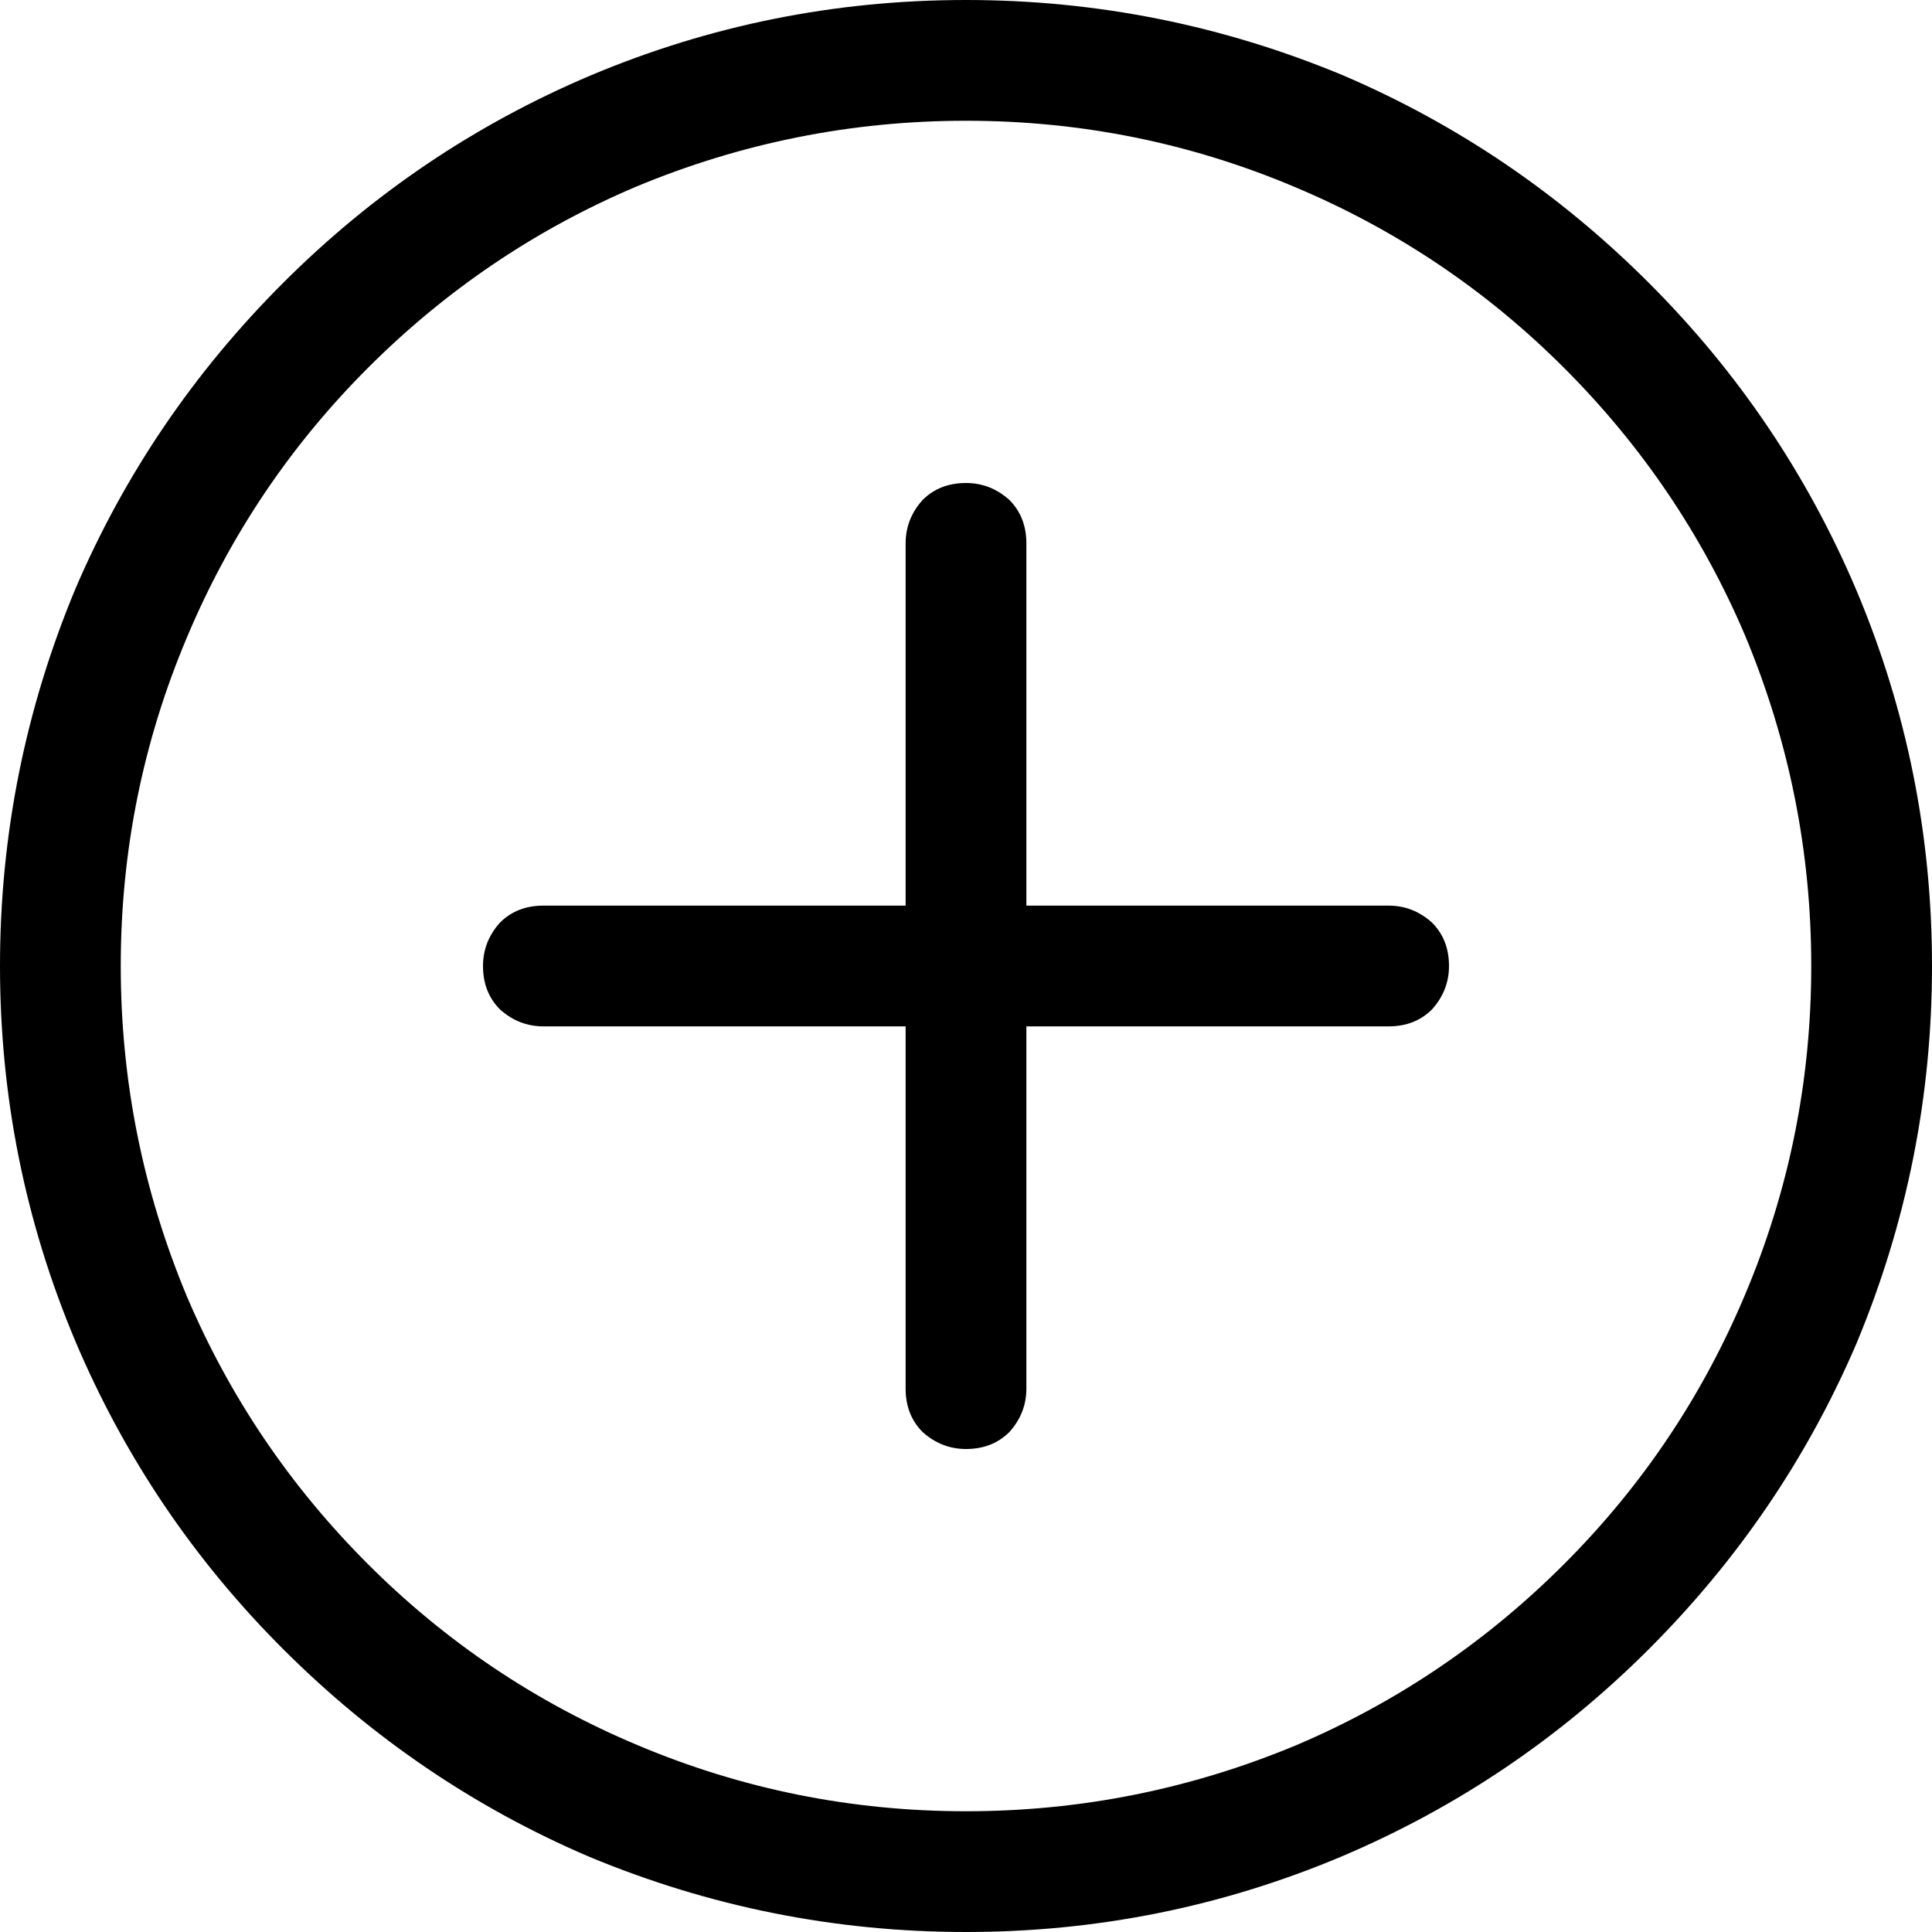
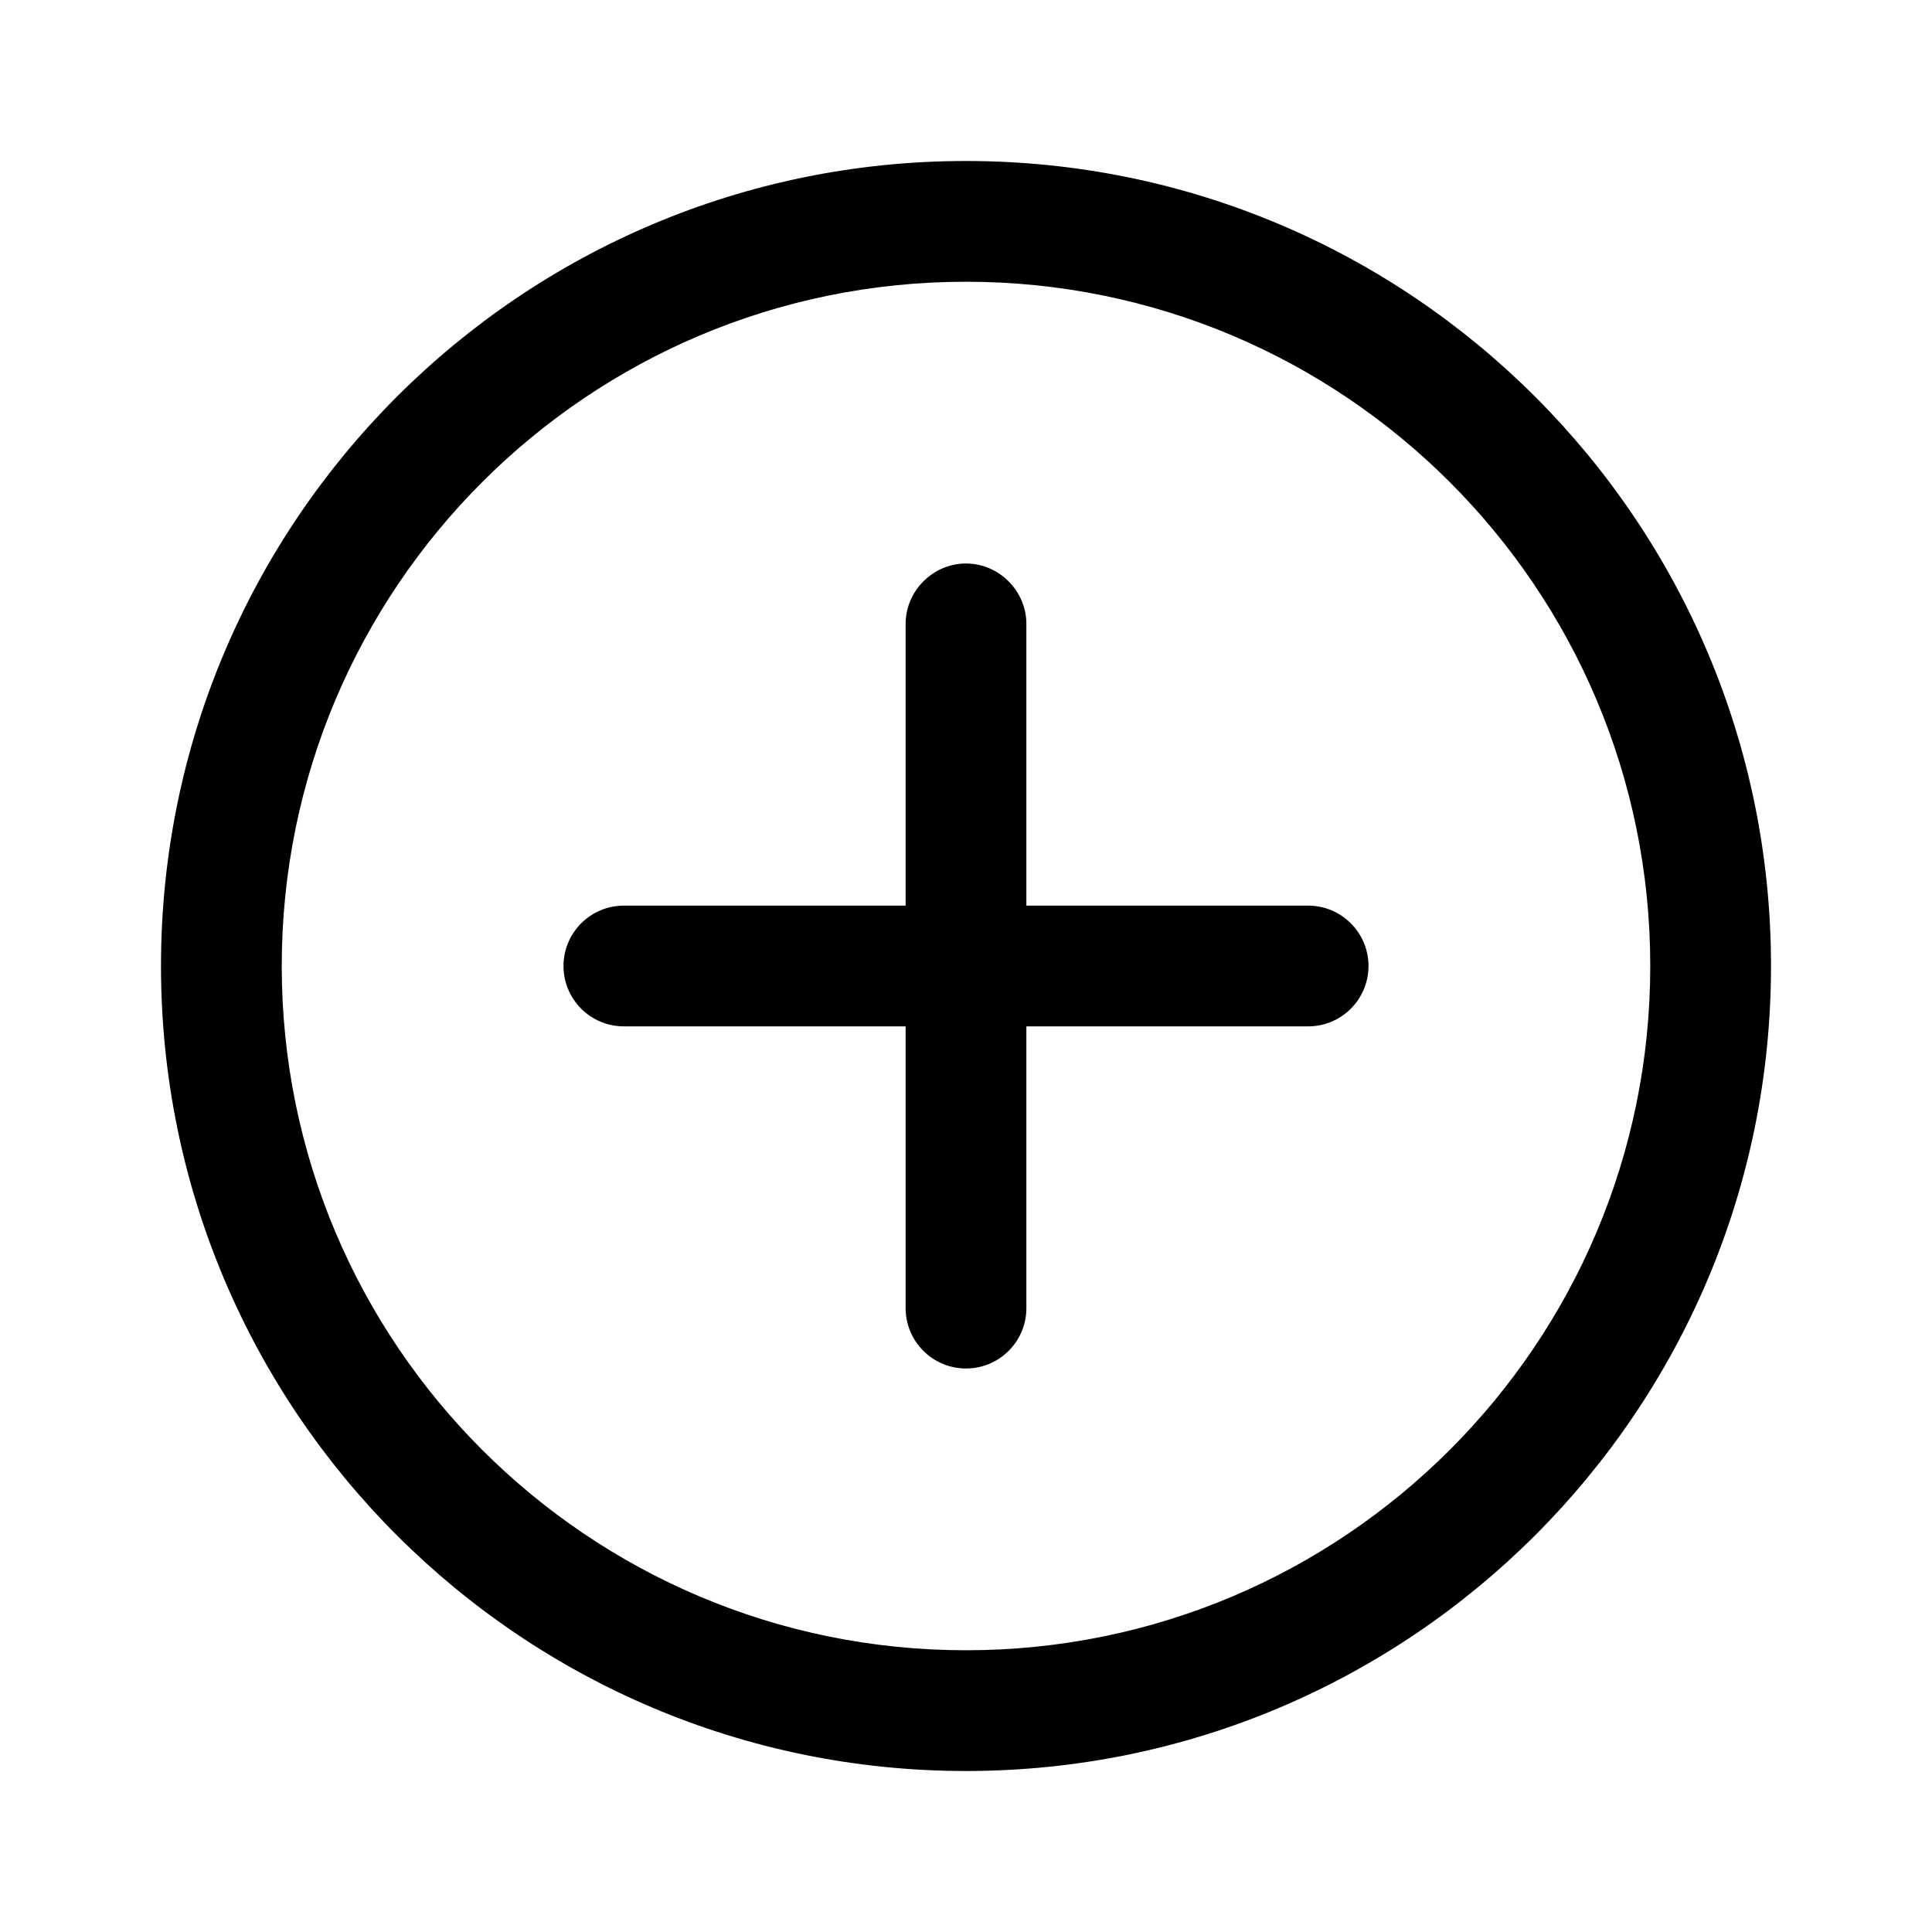
<svg xmlns="http://www.w3.org/2000/svg" viewBox="0 0 1024 1024">
-   <path d="M256 512Q256 499 265 489Q274 480 288 480H480V288Q480 275 489 265Q498 256 512 256Q525 256 535 265Q544 274 544 288V480H736Q749 480 759 489Q768 498 768 512Q768 525 759 535Q750 544 736 544H544V736Q544 749 535 759Q526 768 512 768Q499 768 489 759Q480 750 480 736V544H288Q275 544 265 535Q256 526 256 512ZM512 1024Q408 1024 312 984Q221 945 150 874Q79 803 40 711Q0 616 0 512Q0 408 40 312Q79 221 150 150Q221 79 313 40Q408 0 512 0Q616 0 712 40Q803 79 874 150Q945 221 984 313Q1024 408 1024 512Q1024 616 984 712Q945 803 874 874Q803 945 711 984Q616 1024 512 1024ZM512 960Q603 960 687 925Q767 891 829 829Q891 767 925 686Q960 603 960 512Q960 421 925 337Q891 257 829 195Q767 133 686 99Q603 64 512 64Q421 64 337 99Q257 133 195 195Q133 257 99 338Q64 421 64 512Q64 603 99 687Q133 767 195 829Q257 891 338 925Q421 960 512 960Z" />
+   <path d="M512 85.33C747.64 85.33 938.67 276.36 938.67 512C938.67 747.64 747.64 938.67 512 938.67C276.36 938.67 85.33 747.64 85.33 512C85.33 276.36 276.36 85.33 512 85.33ZM512 149.33C311.7 149.33 149.33 311.7 149.33 512C149.33 712.3 311.7 874.67 512 874.67C712.3 874.67 874.67 712.3 874.67 512C874.67 311.7 712.3 149.33 512 149.33ZM512 298.67C529.49 298.67 544 313.17 544 330.67V480H693.33C711.01 480 725.33 494.33 725.33 512C725.33 529.67 711.01 544 693.33 544H544V693.33C544 711.01 529.67 725.33 512 725.33C494.33 725.33 480 711.01 480 693.33V544H330.67C312.99 544 298.67 529.67 298.67 512C298.67 494.33 312.99 480 330.67 480H480V330.67C480 313.17 494.51 298.67 512 298.67Z" />
</svg>
